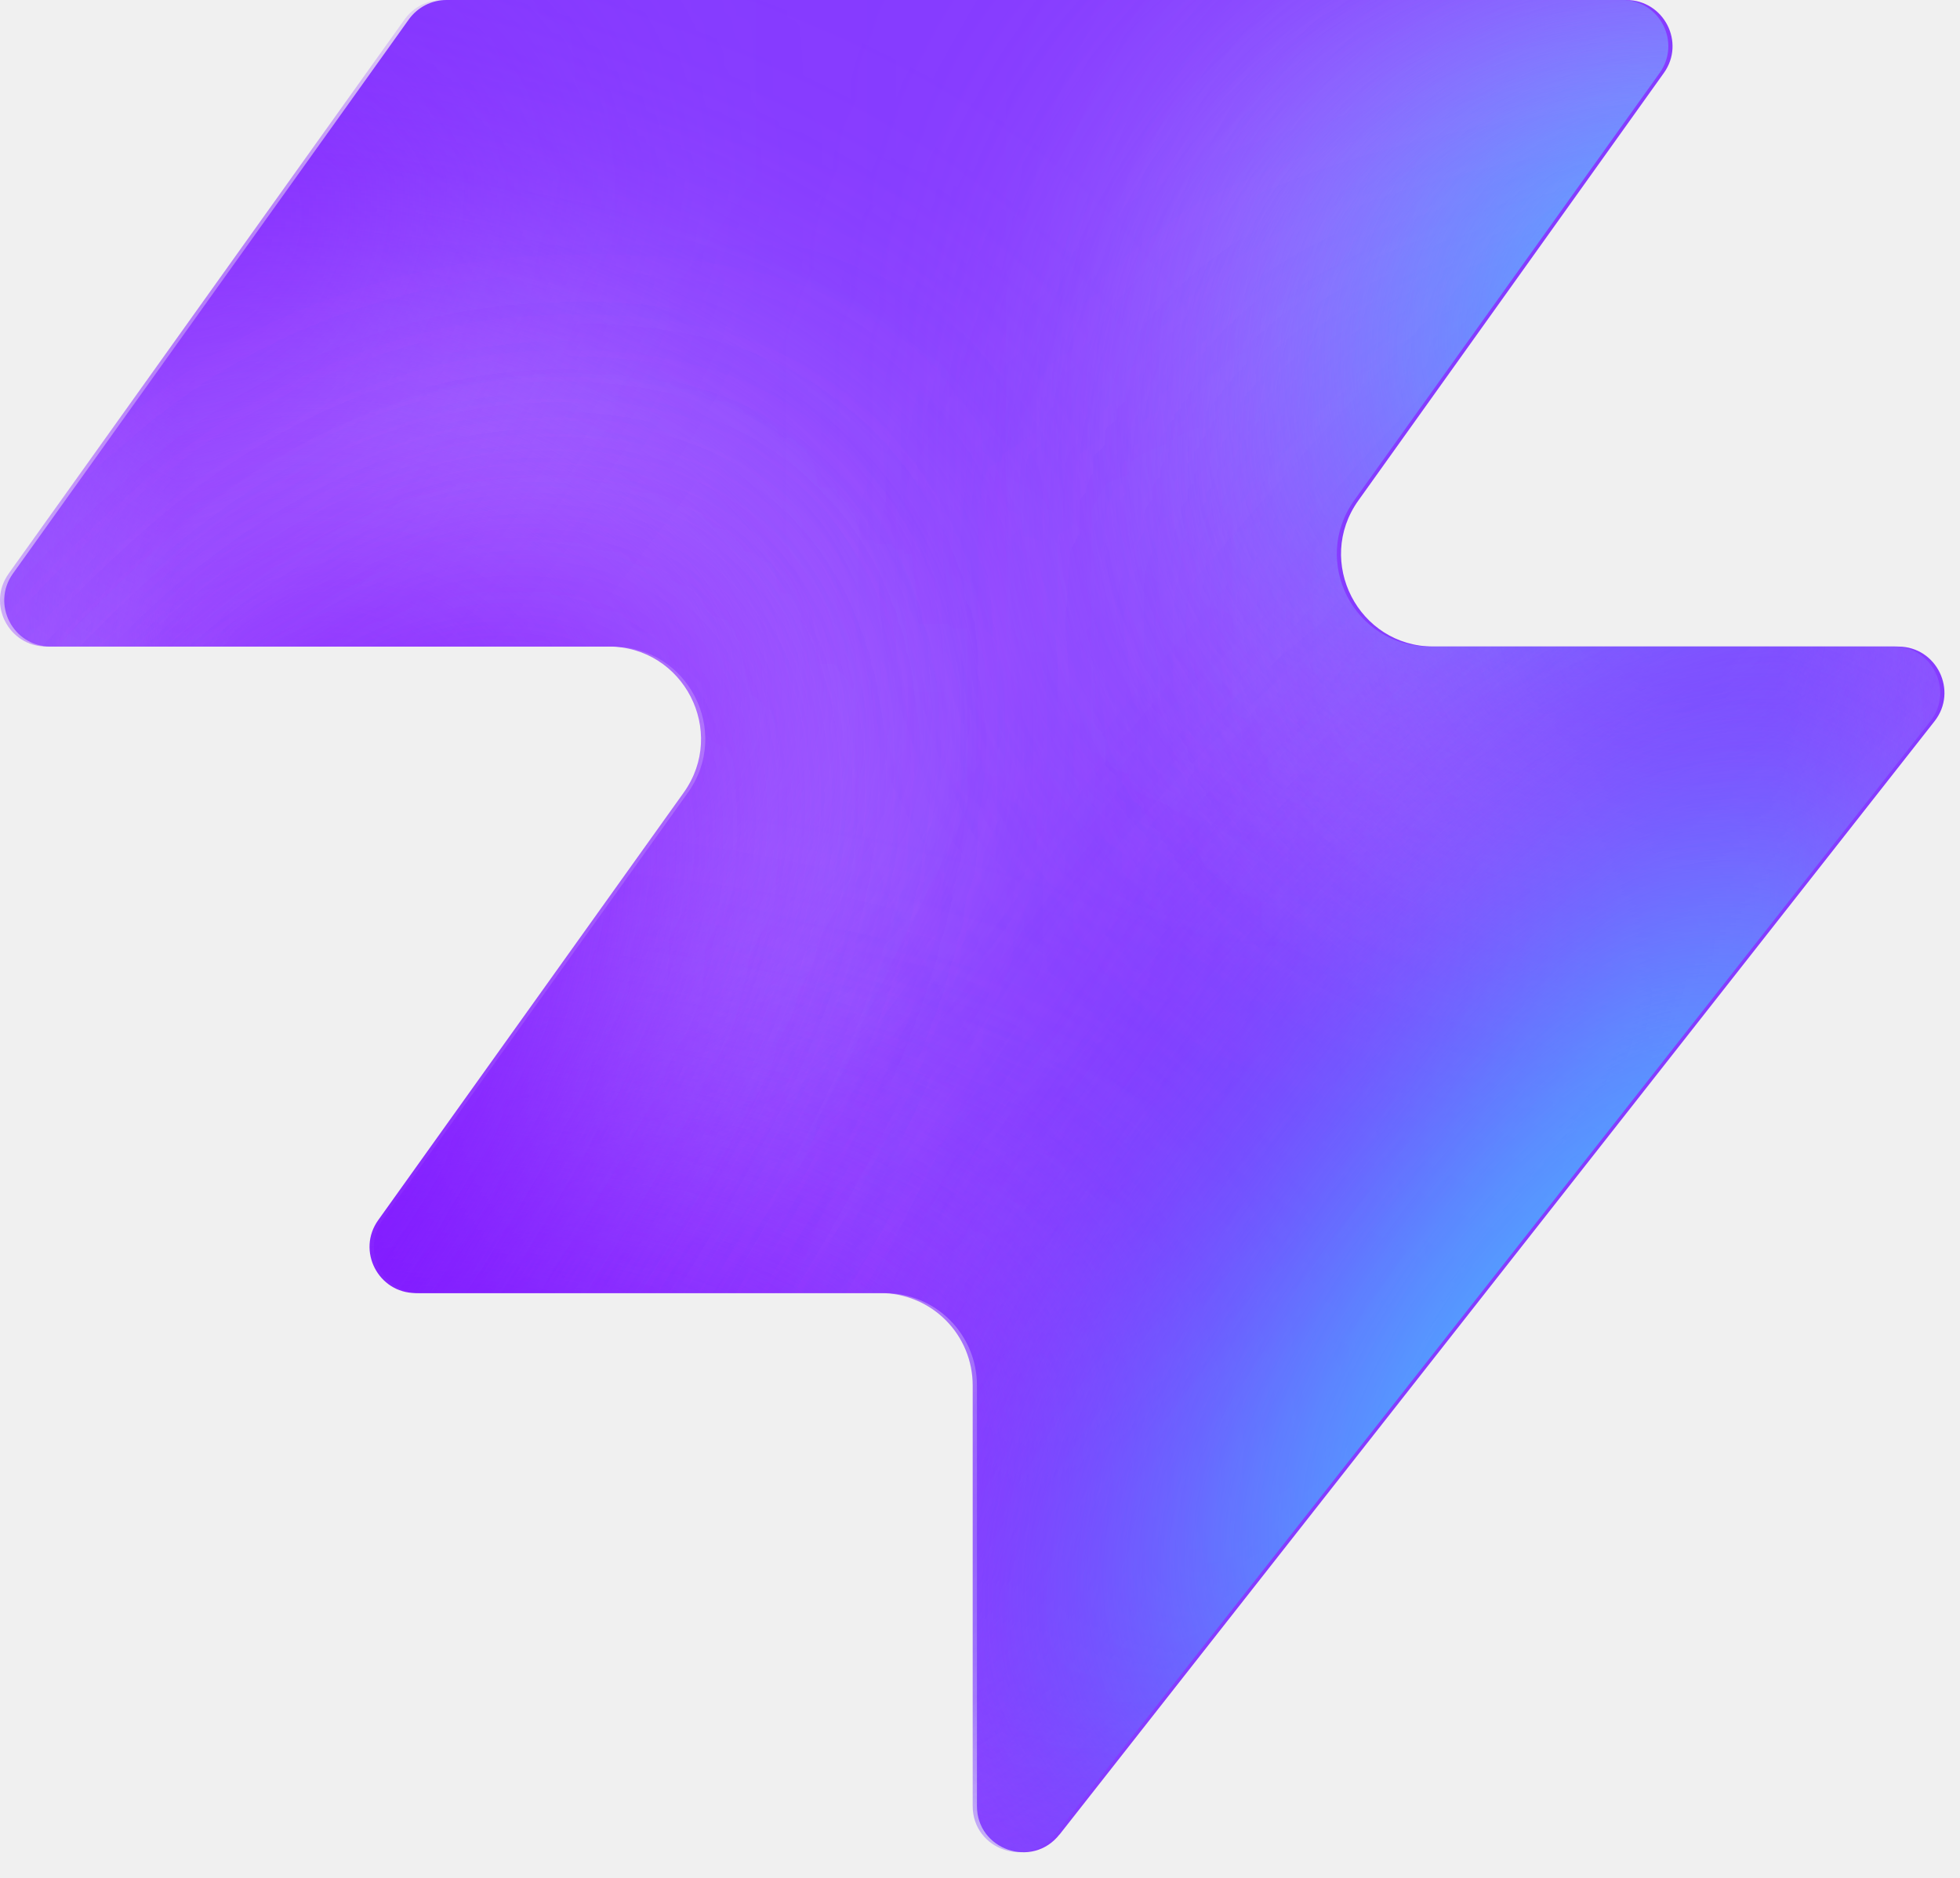
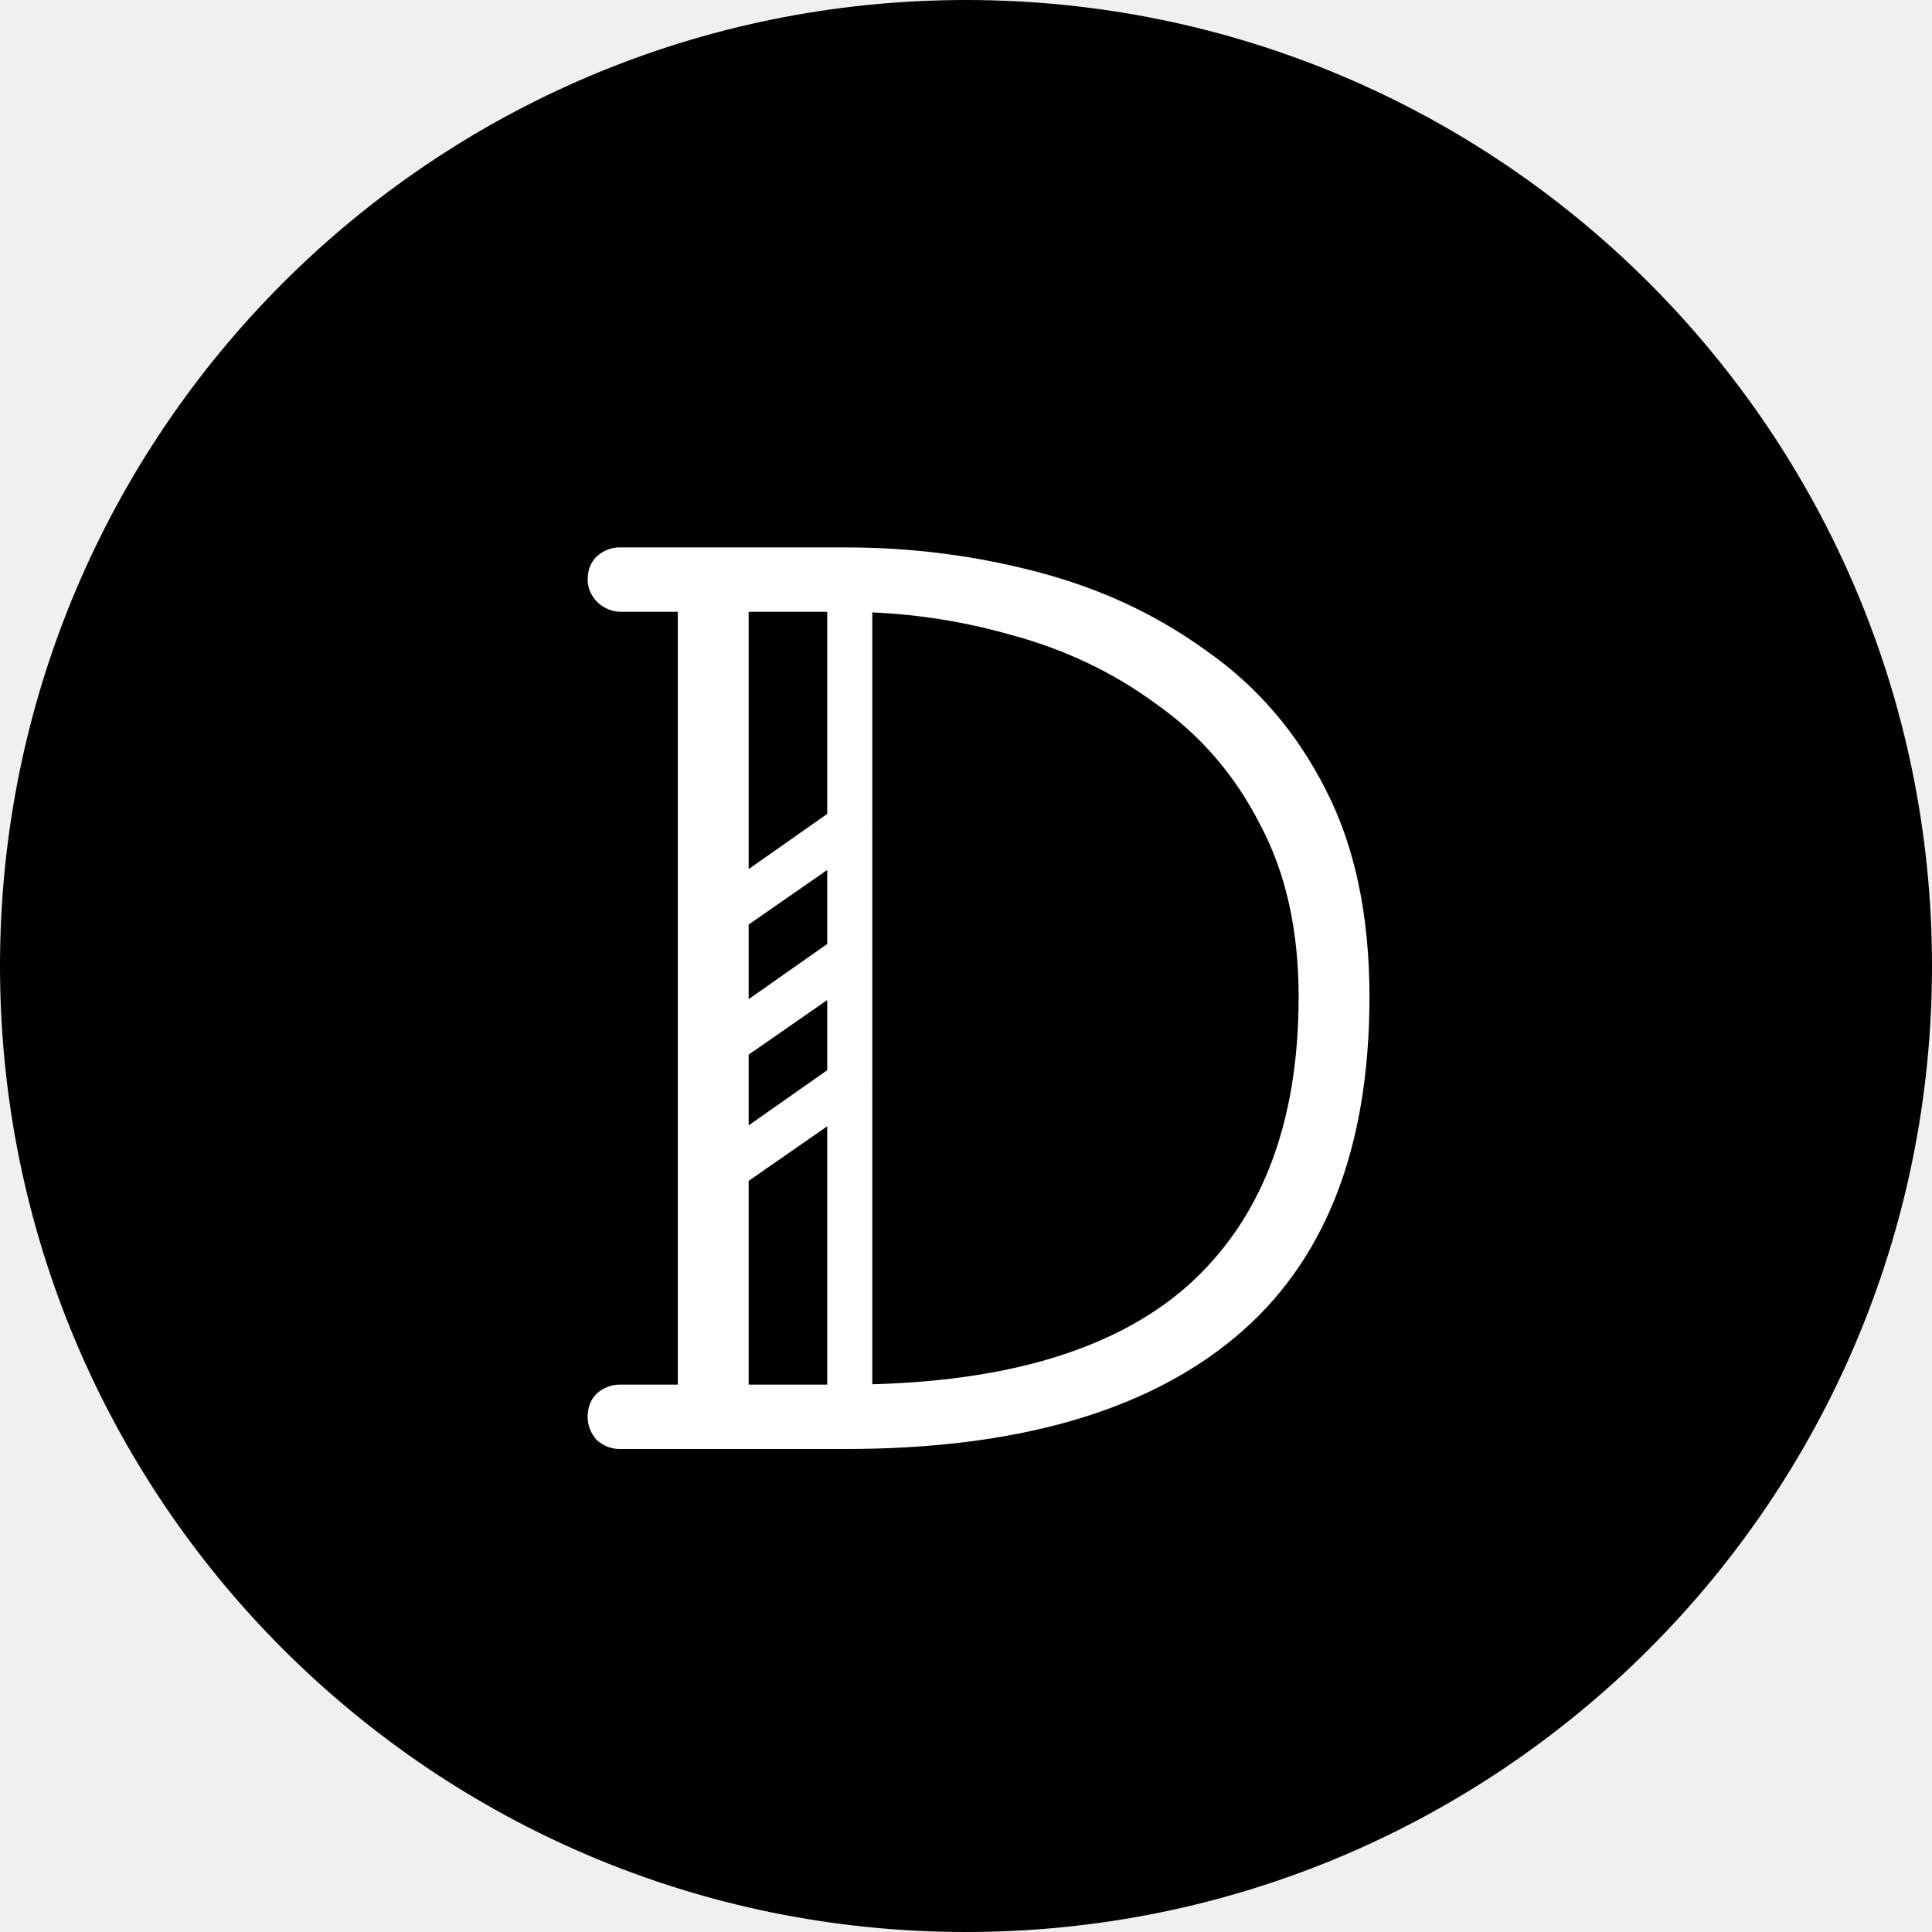
- <svg xmlns="http://www.w3.org/2000/svg" width="48" height="46" fill="none" viewBox="0 0 48 46">
-   <path fill="#863bff" d="M25.946 44.938c-.664.845-2.021.375-2.021-.698V33.937a2.26 2.26 0 0 0-2.262-2.262H10.287c-.92 0-1.456-1.04-.92-1.788l7.48-10.471c1.07-1.497 0-3.578-1.842-3.578H1.237c-.92 0-1.456-1.04-.92-1.788L10.013.474c.214-.297.556-.474.92-.474h28.894c.92 0 1.456 1.04.92 1.788l-7.48 10.471c-1.07 1.498 0 3.579 1.842 3.579h11.377c.943 0 1.473 1.088.89 1.83L25.947 44.94z" style="fill:#863bff;fill:color(display-p3 .525 .23 1);fill-opacity:1" />
-   <mask id="a" width="48" height="46" x="0" y="0" maskUnits="userSpaceOnUse" style="mask-type:alpha">
-     <path fill="#000" d="M25.842 44.938c-.664.844-2.021.375-2.021-.698V33.937a2.26 2.26 0 0 0-2.262-2.262H10.183c-.92 0-1.456-1.04-.92-1.788l7.48-10.471c1.07-1.498 0-3.579-1.842-3.579H1.133c-.92 0-1.456-1.04-.92-1.787L9.91.473c.214-.297.556-.474.92-.474h28.894c.92 0 1.456 1.04.92 1.788l-7.48 10.471c-1.07 1.498 0 3.578 1.842 3.578h11.377c.943 0 1.473 1.088.89 1.832L25.843 44.94z" style="fill:#000;fill-opacity:1" />
-   </mask>
-   <g mask="url(#a)">
-     <g filter="url(#b)">
-       <ellipse cx="5.508" cy="14.704" fill="#ede6ff" rx="5.508" ry="14.704" style="fill:#ede6ff;fill:color(display-p3 .927 .903 1);fill-opacity:1" transform="matrix(.00324 1 1 -.00324 -4.47 31.516)" />
-     </g>
-     <g filter="url(#c)">
-       <ellipse cx="10.399" cy="29.851" fill="#ede6ff" rx="10.399" ry="29.851" style="fill:#ede6ff;fill:color(display-p3 .927 .903 1);fill-opacity:1" transform="matrix(.00324 1 1 -.00324 -39.328 7.883)" />
-     </g>
-     <g filter="url(#d)">
-       <ellipse cx="5.508" cy="30.487" fill="#7e14ff" rx="5.508" ry="30.487" style="fill:#7e14ff;fill:color(display-p3 .492 .077 1);fill-opacity:1" transform="rotate(89.814 -25.913 -14.639)scale(1 -1)" />
-     </g>
-     <g filter="url(#e)">
-       <ellipse cx="5.508" cy="30.599" fill="#7e14ff" rx="5.508" ry="30.599" style="fill:#7e14ff;fill:color(display-p3 .492 .077 1);fill-opacity:1" transform="rotate(89.814 -32.644 -3.334)scale(1 -1)" />
-     </g>
-     <g filter="url(#f)">
-       <ellipse cx="5.508" cy="30.599" fill="#7e14ff" rx="5.508" ry="30.599" style="fill:#7e14ff;fill:color(display-p3 .492 .077 1);fill-opacity:1" transform="matrix(.00324 1 1 -.00324 -34.34 30.47)" />
-     </g>
-     <g filter="url(#g)">
-       <ellipse cx="14.072" cy="22.078" fill="#ede6ff" rx="14.072" ry="22.078" style="fill:#ede6ff;fill:color(display-p3 .927 .903 1);fill-opacity:1" transform="rotate(93.35 24.506 48.493)scale(-1 1)" />
-     </g>
-     <g filter="url(#h)">
-       <ellipse cx="3.47" cy="21.501" fill="#7e14ff" rx="3.47" ry="21.501" style="fill:#7e14ff;fill:color(display-p3 .492 .077 1);fill-opacity:1" transform="rotate(89.009 28.708 47.59)scale(-1 1)" />
-     </g>
-     <g filter="url(#i)">
-       <ellipse cx="3.47" cy="21.501" fill="#7e14ff" rx="3.47" ry="21.501" style="fill:#7e14ff;fill:color(display-p3 .492 .077 1);fill-opacity:1" transform="rotate(89.009 28.708 47.59)scale(-1 1)" />
-     </g>
-     <g filter="url(#j)">
-       <ellipse cx=".387" cy="8.972" fill="#7e14ff" rx="4.407" ry="29.108" style="fill:#7e14ff;fill:color(display-p3 .492 .077 1);fill-opacity:1" transform="rotate(39.51 .387 8.972)" />
-     </g>
-     <g filter="url(#k)">
-       <ellipse cx="47.523" cy="-6.092" fill="#7e14ff" rx="4.407" ry="29.108" style="fill:#7e14ff;fill:color(display-p3 .492 .077 1);fill-opacity:1" transform="rotate(37.892 47.523 -6.092)" />
-     </g>
-     <g filter="url(#l)">
-       <ellipse cx="41.412" cy="6.333" fill="#47bfff" rx="5.971" ry="9.665" style="fill:#47bfff;fill:color(display-p3 .28 .748 1);fill-opacity:1" transform="rotate(37.892 41.412 6.333)" />
-     </g>
-     <g filter="url(#m)">
-       <ellipse cx="-1.879" cy="38.332" fill="#7e14ff" rx="4.407" ry="29.108" style="fill:#7e14ff;fill:color(display-p3 .492 .077 1);fill-opacity:1" transform="rotate(37.892 -1.88 38.332)" />
-     </g>
-     <g filter="url(#n)">
-       <ellipse cx="-1.879" cy="38.332" fill="#7e14ff" rx="4.407" ry="29.108" style="fill:#7e14ff;fill:color(display-p3 .492 .077 1);fill-opacity:1" transform="rotate(37.892 -1.88 38.332)" />
-     </g>
-     <g filter="url(#o)">
-       <ellipse cx="35.651" cy="29.907" fill="#7e14ff" rx="4.407" ry="29.108" style="fill:#7e14ff;fill:color(display-p3 .492 .077 1);fill-opacity:1" transform="rotate(37.892 35.651 29.907)" />
-     </g>
-     <g filter="url(#p)">
-       <ellipse cx="38.418" cy="32.4" fill="#47bfff" rx="5.971" ry="15.297" style="fill:#47bfff;fill:color(display-p3 .28 .748 1);fill-opacity:1" transform="rotate(37.892 38.418 32.4)" />
-     </g>
+ <svg xmlns="http://www.w3.org/2000/svg" width="48" height="48" viewBox="0 0 48 48" fill="none">
+   <g clip-path="url(#clip0_44_139)">
+     <rect width="48" height="48" rx="24" fill="white" />
+     <rect width="48" height="48" fill="black" />
+     <path d="M15.4 36C15.187 36 14.995 35.925 14.824 35.776C14.675 35.605 14.6 35.413 14.6 35.2C14.6 34.965 14.675 34.773 14.824 34.624C14.995 34.475 15.187 34.4 15.4 34.4H21C24.797 34.4 27.624 33.589 29.48 31.968C31.336 30.325 32.264 27.925 32.264 24.768C32.264 23.104 31.944 21.675 31.304 20.48C30.685 19.264 29.832 18.272 28.744 17.504C27.677 16.715 26.472 16.139 25.128 15.776C23.784 15.392 22.408 15.2 21 15.2H15.432C15.219 15.2 15.027 15.125 14.856 14.976C14.685 14.805 14.6 14.613 14.6 14.4C14.6 14.165 14.675 13.973 14.824 13.824C14.995 13.675 15.187 13.6 15.4 13.6H21C22.643 13.6 24.232 13.803 25.768 14.208C27.325 14.613 28.723 15.264 29.96 16.16C31.219 17.035 32.211 18.187 32.936 19.616C33.661 21.024 34.024 22.741 34.024 24.768C34.024 28.544 32.915 31.36 30.696 33.216C28.477 35.072 25.245 36 21 36H15.4ZM17.704 36C17.128 36 16.84 35.723 16.84 35.168V14.432C16.84 13.877 17.128 13.6 17.704 13.6C18.301 13.6 18.6 13.856 18.6 14.368V35.104C18.6 35.36 18.525 35.573 18.376 35.744C18.227 35.915 18.003 36 17.704 36ZM21.096 35.136C20.733 35.136 20.552 34.955 20.552 34.592V15.008C20.552 14.645 20.733 14.464 21.096 14.464C21.48 14.464 21.672 14.635 21.672 14.976V34.56C21.672 34.944 21.48 35.136 21.096 35.136ZM18.408 29.472C18.131 29.664 17.885 29.621 17.672 29.344C17.437 29.003 17.469 28.736 17.768 28.544L20.776 26.432C21.053 26.24 21.299 26.283 21.512 26.56C21.747 26.88 21.725 27.147 21.448 27.36L18.408 29.472ZM18.024 33.536C17.661 33.536 17.48 33.355 17.48 32.992V16.288C17.48 15.925 17.661 15.744 18.024 15.744C18.408 15.744 18.6 15.915 18.6 16.256V32.96C18.6 33.344 18.408 33.536 18.024 33.536ZM18.408 23.104C18.131 23.296 17.885 23.253 17.672 22.976C17.437 22.635 17.469 22.368 17.768 22.176L20.776 20.064C21.053 19.872 21.299 19.915 21.512 20.192C21.747 20.512 21.725 20.779 21.448 20.992L18.408 23.104ZM18.408 26.336C18.131 26.528 17.885 26.485 17.672 26.208C17.437 25.867 17.469 25.6 17.768 25.408L20.776 23.296C21.053 23.104 21.299 23.147 21.512 23.424C21.747 23.744 21.725 24.011 21.448 24.224L18.408 26.336Z" fill="white" />
  </g>
  <defs>
-     <filter id="b" width="60.045" height="41.654" x="-19.77" y="16.149" color-interpolation-filters="sRGB" filterUnits="userSpaceOnUse">
-       <feFlood flood-opacity="0" result="BackgroundImageFix" />
-       <feBlend in="SourceGraphic" in2="BackgroundImageFix" result="shape" />
-       <feGaussianBlur result="effect1_foregroundBlur_2002_17158" stdDeviation="7.659" />
-     </filter>
-     <filter id="c" width="90.34" height="51.437" x="-54.613" y="-7.533" color-interpolation-filters="sRGB" filterUnits="userSpaceOnUse">
-       <feFlood flood-opacity="0" result="BackgroundImageFix" />
-       <feBlend in="SourceGraphic" in2="BackgroundImageFix" result="shape" />
-       <feGaussianBlur result="effect1_foregroundBlur_2002_17158" stdDeviation="7.659" />
-     </filter>
-     <filter id="d" width="79.355" height="29.4" x="-49.64" y="2.03" color-interpolation-filters="sRGB" filterUnits="userSpaceOnUse">
-       <feFlood flood-opacity="0" result="BackgroundImageFix" />
-       <feBlend in="SourceGraphic" in2="BackgroundImageFix" result="shape" />
-       <feGaussianBlur result="effect1_foregroundBlur_2002_17158" stdDeviation="4.596" />
-     </filter>
-     <filter id="e" width="79.579" height="29.4" x="-45.045" y="20.029" color-interpolation-filters="sRGB" filterUnits="userSpaceOnUse">
-       <feFlood flood-opacity="0" result="BackgroundImageFix" />
-       <feBlend in="SourceGraphic" in2="BackgroundImageFix" result="shape" />
-       <feGaussianBlur result="effect1_foregroundBlur_2002_17158" stdDeviation="4.596" />
-     </filter>
-     <filter id="f" width="79.579" height="29.4" x="-43.513" y="21.178" color-interpolation-filters="sRGB" filterUnits="userSpaceOnUse">
-       <feFlood flood-opacity="0" result="BackgroundImageFix" />
-       <feBlend in="SourceGraphic" in2="BackgroundImageFix" result="shape" />
-       <feGaussianBlur result="effect1_foregroundBlur_2002_17158" stdDeviation="4.596" />
-     </filter>
-     <filter id="g" width="74.749" height="58.852" x="15.756" y="-17.901" color-interpolation-filters="sRGB" filterUnits="userSpaceOnUse">
-       <feFlood flood-opacity="0" result="BackgroundImageFix" />
-       <feBlend in="SourceGraphic" in2="BackgroundImageFix" result="shape" />
-       <feGaussianBlur result="effect1_foregroundBlur_2002_17158" stdDeviation="7.659" />
-     </filter>
-     <filter id="h" width="61.377" height="25.362" x="23.548" y="2.284" color-interpolation-filters="sRGB" filterUnits="userSpaceOnUse">
-       <feFlood flood-opacity="0" result="BackgroundImageFix" />
-       <feBlend in="SourceGraphic" in2="BackgroundImageFix" result="shape" />
-       <feGaussianBlur result="effect1_foregroundBlur_2002_17158" stdDeviation="4.596" />
-     </filter>
-     <filter id="i" width="61.377" height="25.362" x="23.548" y="2.284" color-interpolation-filters="sRGB" filterUnits="userSpaceOnUse">
-       <feFlood flood-opacity="0" result="BackgroundImageFix" />
-       <feBlend in="SourceGraphic" in2="BackgroundImageFix" result="shape" />
-       <feGaussianBlur result="effect1_foregroundBlur_2002_17158" stdDeviation="4.596" />
-     </filter>
-     <filter id="j" width="56.045" height="63.649" x="-27.636" y="-22.853" color-interpolation-filters="sRGB" filterUnits="userSpaceOnUse">
-       <feFlood flood-opacity="0" result="BackgroundImageFix" />
-       <feBlend in="SourceGraphic" in2="BackgroundImageFix" result="shape" />
-       <feGaussianBlur result="effect1_foregroundBlur_2002_17158" stdDeviation="4.596" />
-     </filter>
-     <filter id="k" width="54.814" height="64.646" x="20.116" y="-38.415" color-interpolation-filters="sRGB" filterUnits="userSpaceOnUse">
-       <feFlood flood-opacity="0" result="BackgroundImageFix" />
-       <feBlend in="SourceGraphic" in2="BackgroundImageFix" result="shape" />
-       <feGaussianBlur result="effect1_foregroundBlur_2002_17158" stdDeviation="4.596" />
-     </filter>
-     <filter id="l" width="33.541" height="35.313" x="24.641" y="-11.323" color-interpolation-filters="sRGB" filterUnits="userSpaceOnUse">
-       <feFlood flood-opacity="0" result="BackgroundImageFix" />
-       <feBlend in="SourceGraphic" in2="BackgroundImageFix" result="shape" />
-       <feGaussianBlur result="effect1_foregroundBlur_2002_17158" stdDeviation="4.596" />
-     </filter>
-     <filter id="m" width="54.814" height="64.646" x="-29.286" y="6.009" color-interpolation-filters="sRGB" filterUnits="userSpaceOnUse">
-       <feFlood flood-opacity="0" result="BackgroundImageFix" />
-       <feBlend in="SourceGraphic" in2="BackgroundImageFix" result="shape" />
-       <feGaussianBlur result="effect1_foregroundBlur_2002_17158" stdDeviation="4.596" />
-     </filter>
-     <filter id="n" width="54.814" height="64.646" x="-29.286" y="6.009" color-interpolation-filters="sRGB" filterUnits="userSpaceOnUse">
-       <feFlood flood-opacity="0" result="BackgroundImageFix" />
-       <feBlend in="SourceGraphic" in2="BackgroundImageFix" result="shape" />
-       <feGaussianBlur result="effect1_foregroundBlur_2002_17158" stdDeviation="4.596" />
-     </filter>
-     <filter id="o" width="54.814" height="64.646" x="8.244" y="-2.416" color-interpolation-filters="sRGB" filterUnits="userSpaceOnUse">
-       <feFlood flood-opacity="0" result="BackgroundImageFix" />
-       <feBlend in="SourceGraphic" in2="BackgroundImageFix" result="shape" />
-       <feGaussianBlur result="effect1_foregroundBlur_2002_17158" stdDeviation="4.596" />
-     </filter>
-     <filter id="p" width="39.409" height="43.623" x="18.713" y="10.588" color-interpolation-filters="sRGB" filterUnits="userSpaceOnUse">
-       <feFlood flood-opacity="0" result="BackgroundImageFix" />
-       <feBlend in="SourceGraphic" in2="BackgroundImageFix" result="shape" />
-       <feGaussianBlur result="effect1_foregroundBlur_2002_17158" stdDeviation="4.596" />
-     </filter>
+     <clipPath id="clip0_44_139">
+       <rect width="48" height="48" rx="24" fill="white" />
+     </clipPath>
  </defs>
</svg>
